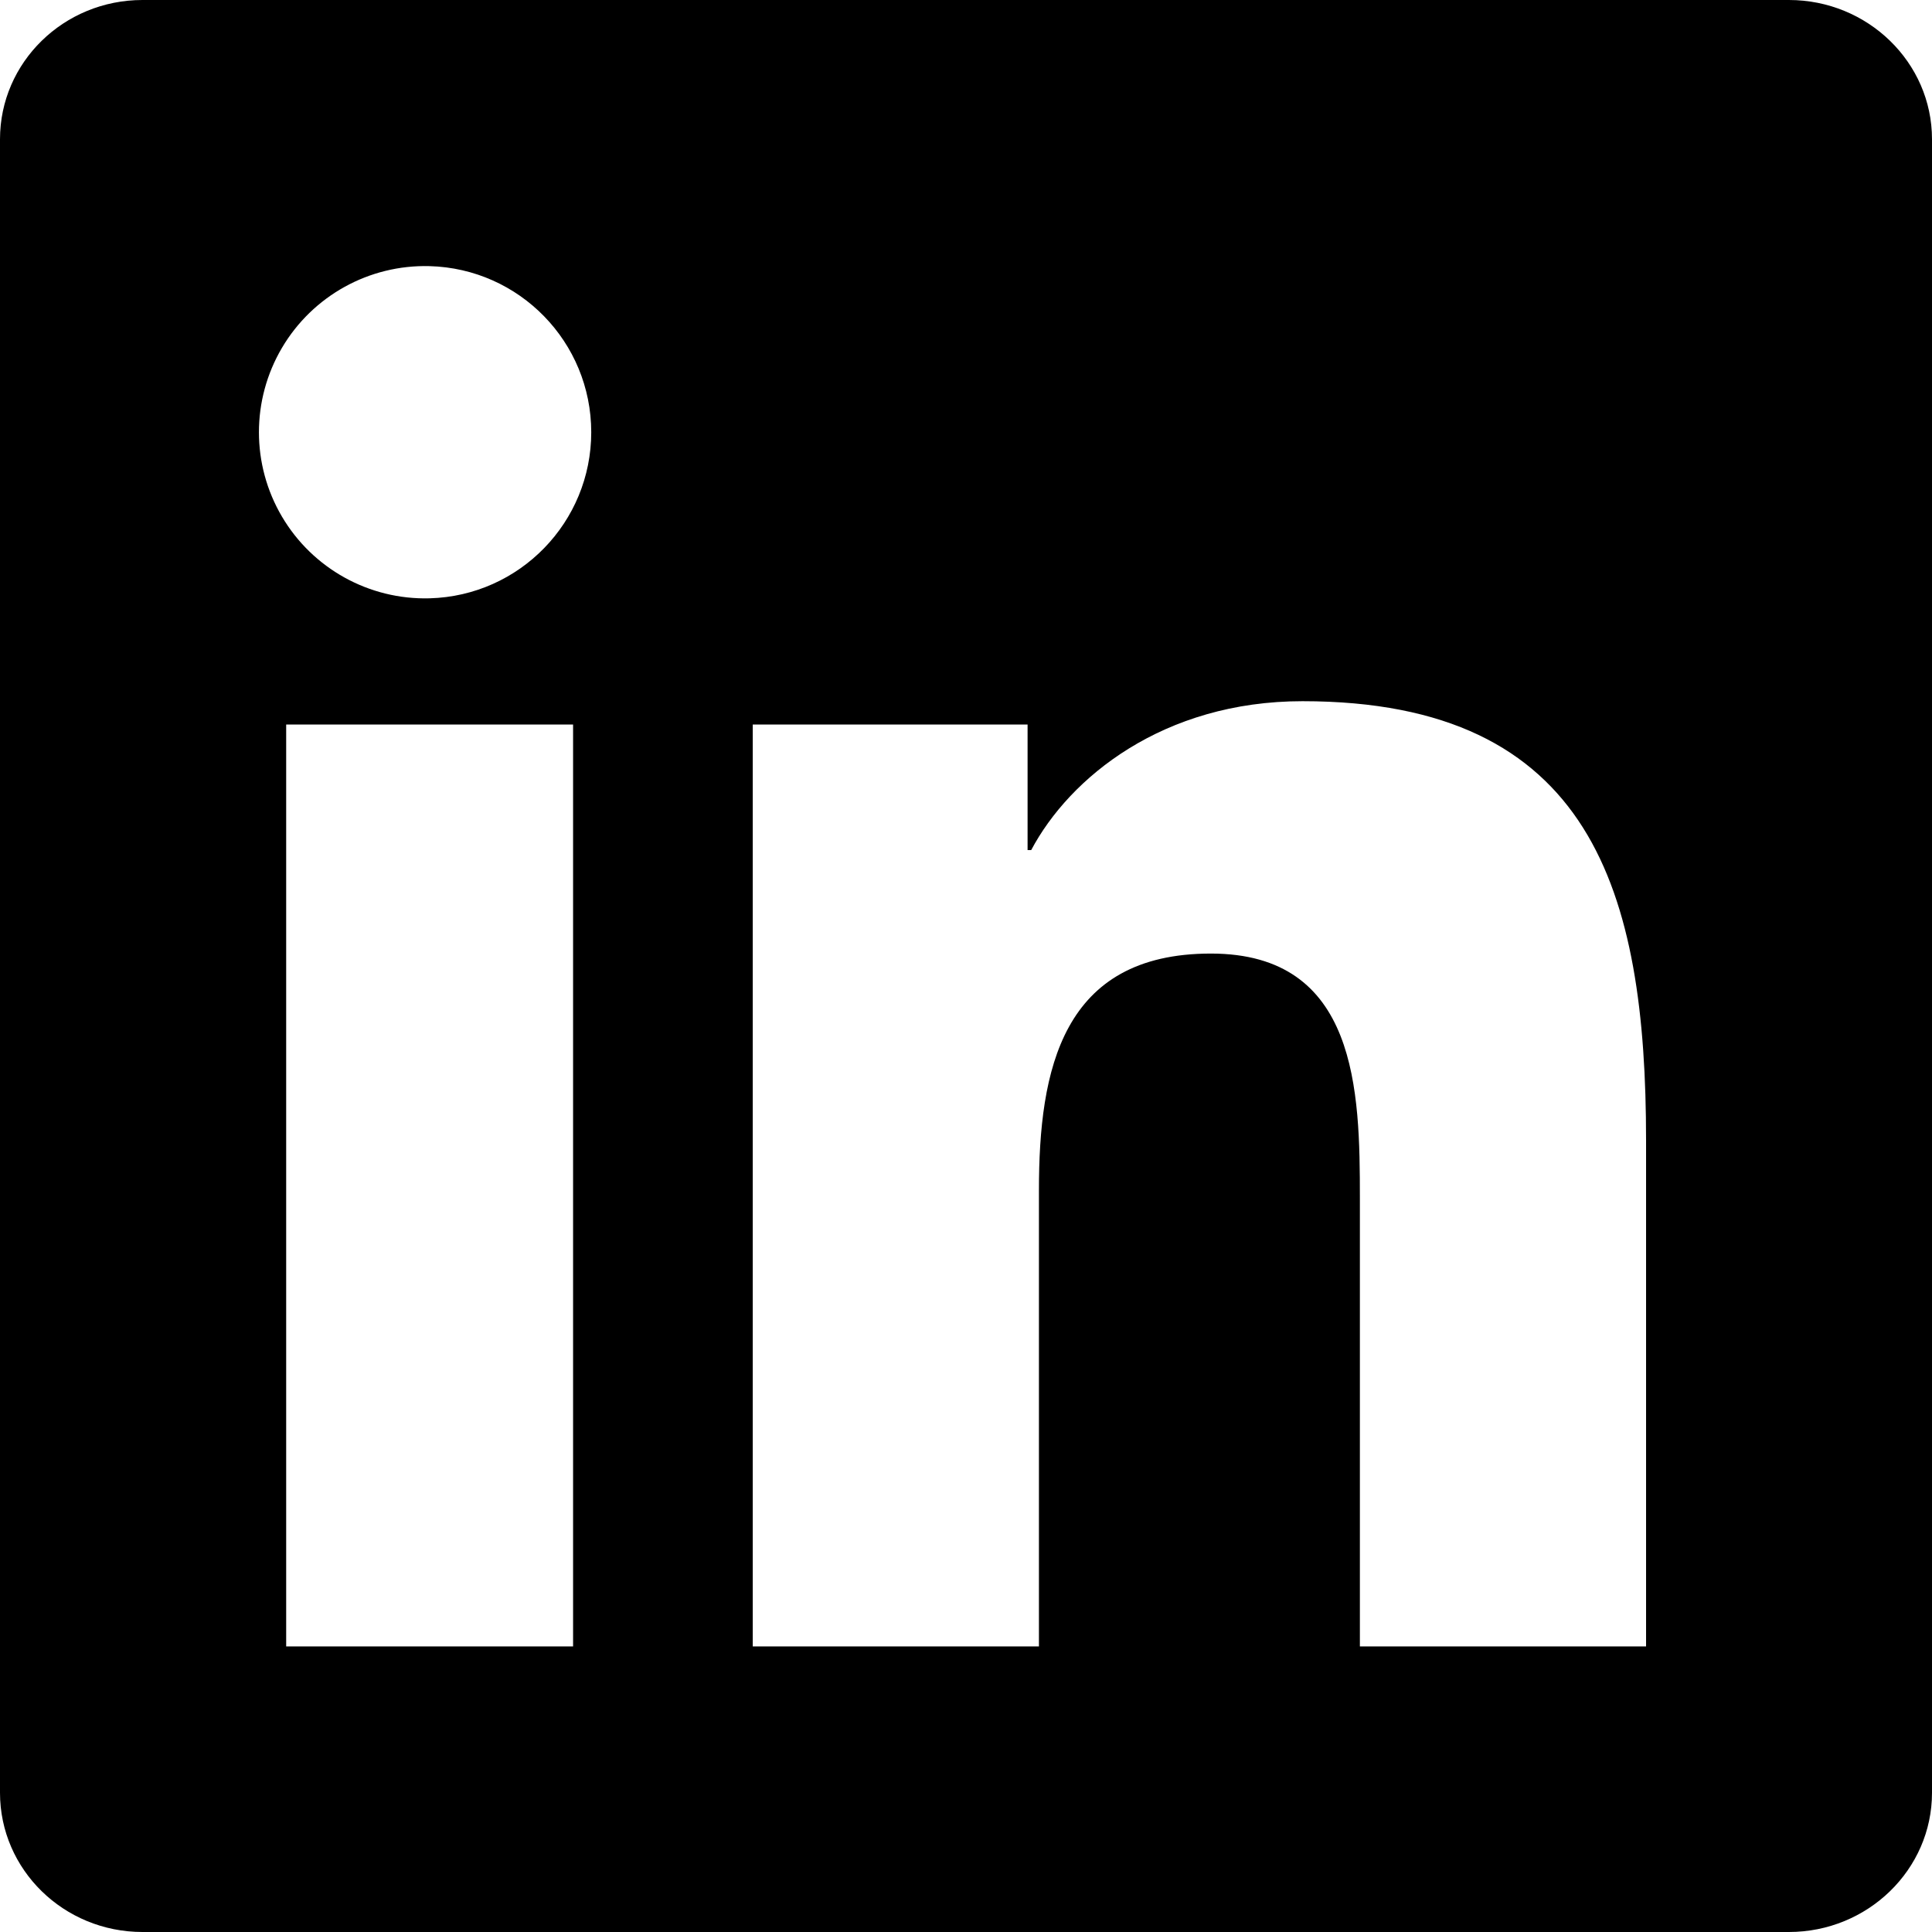
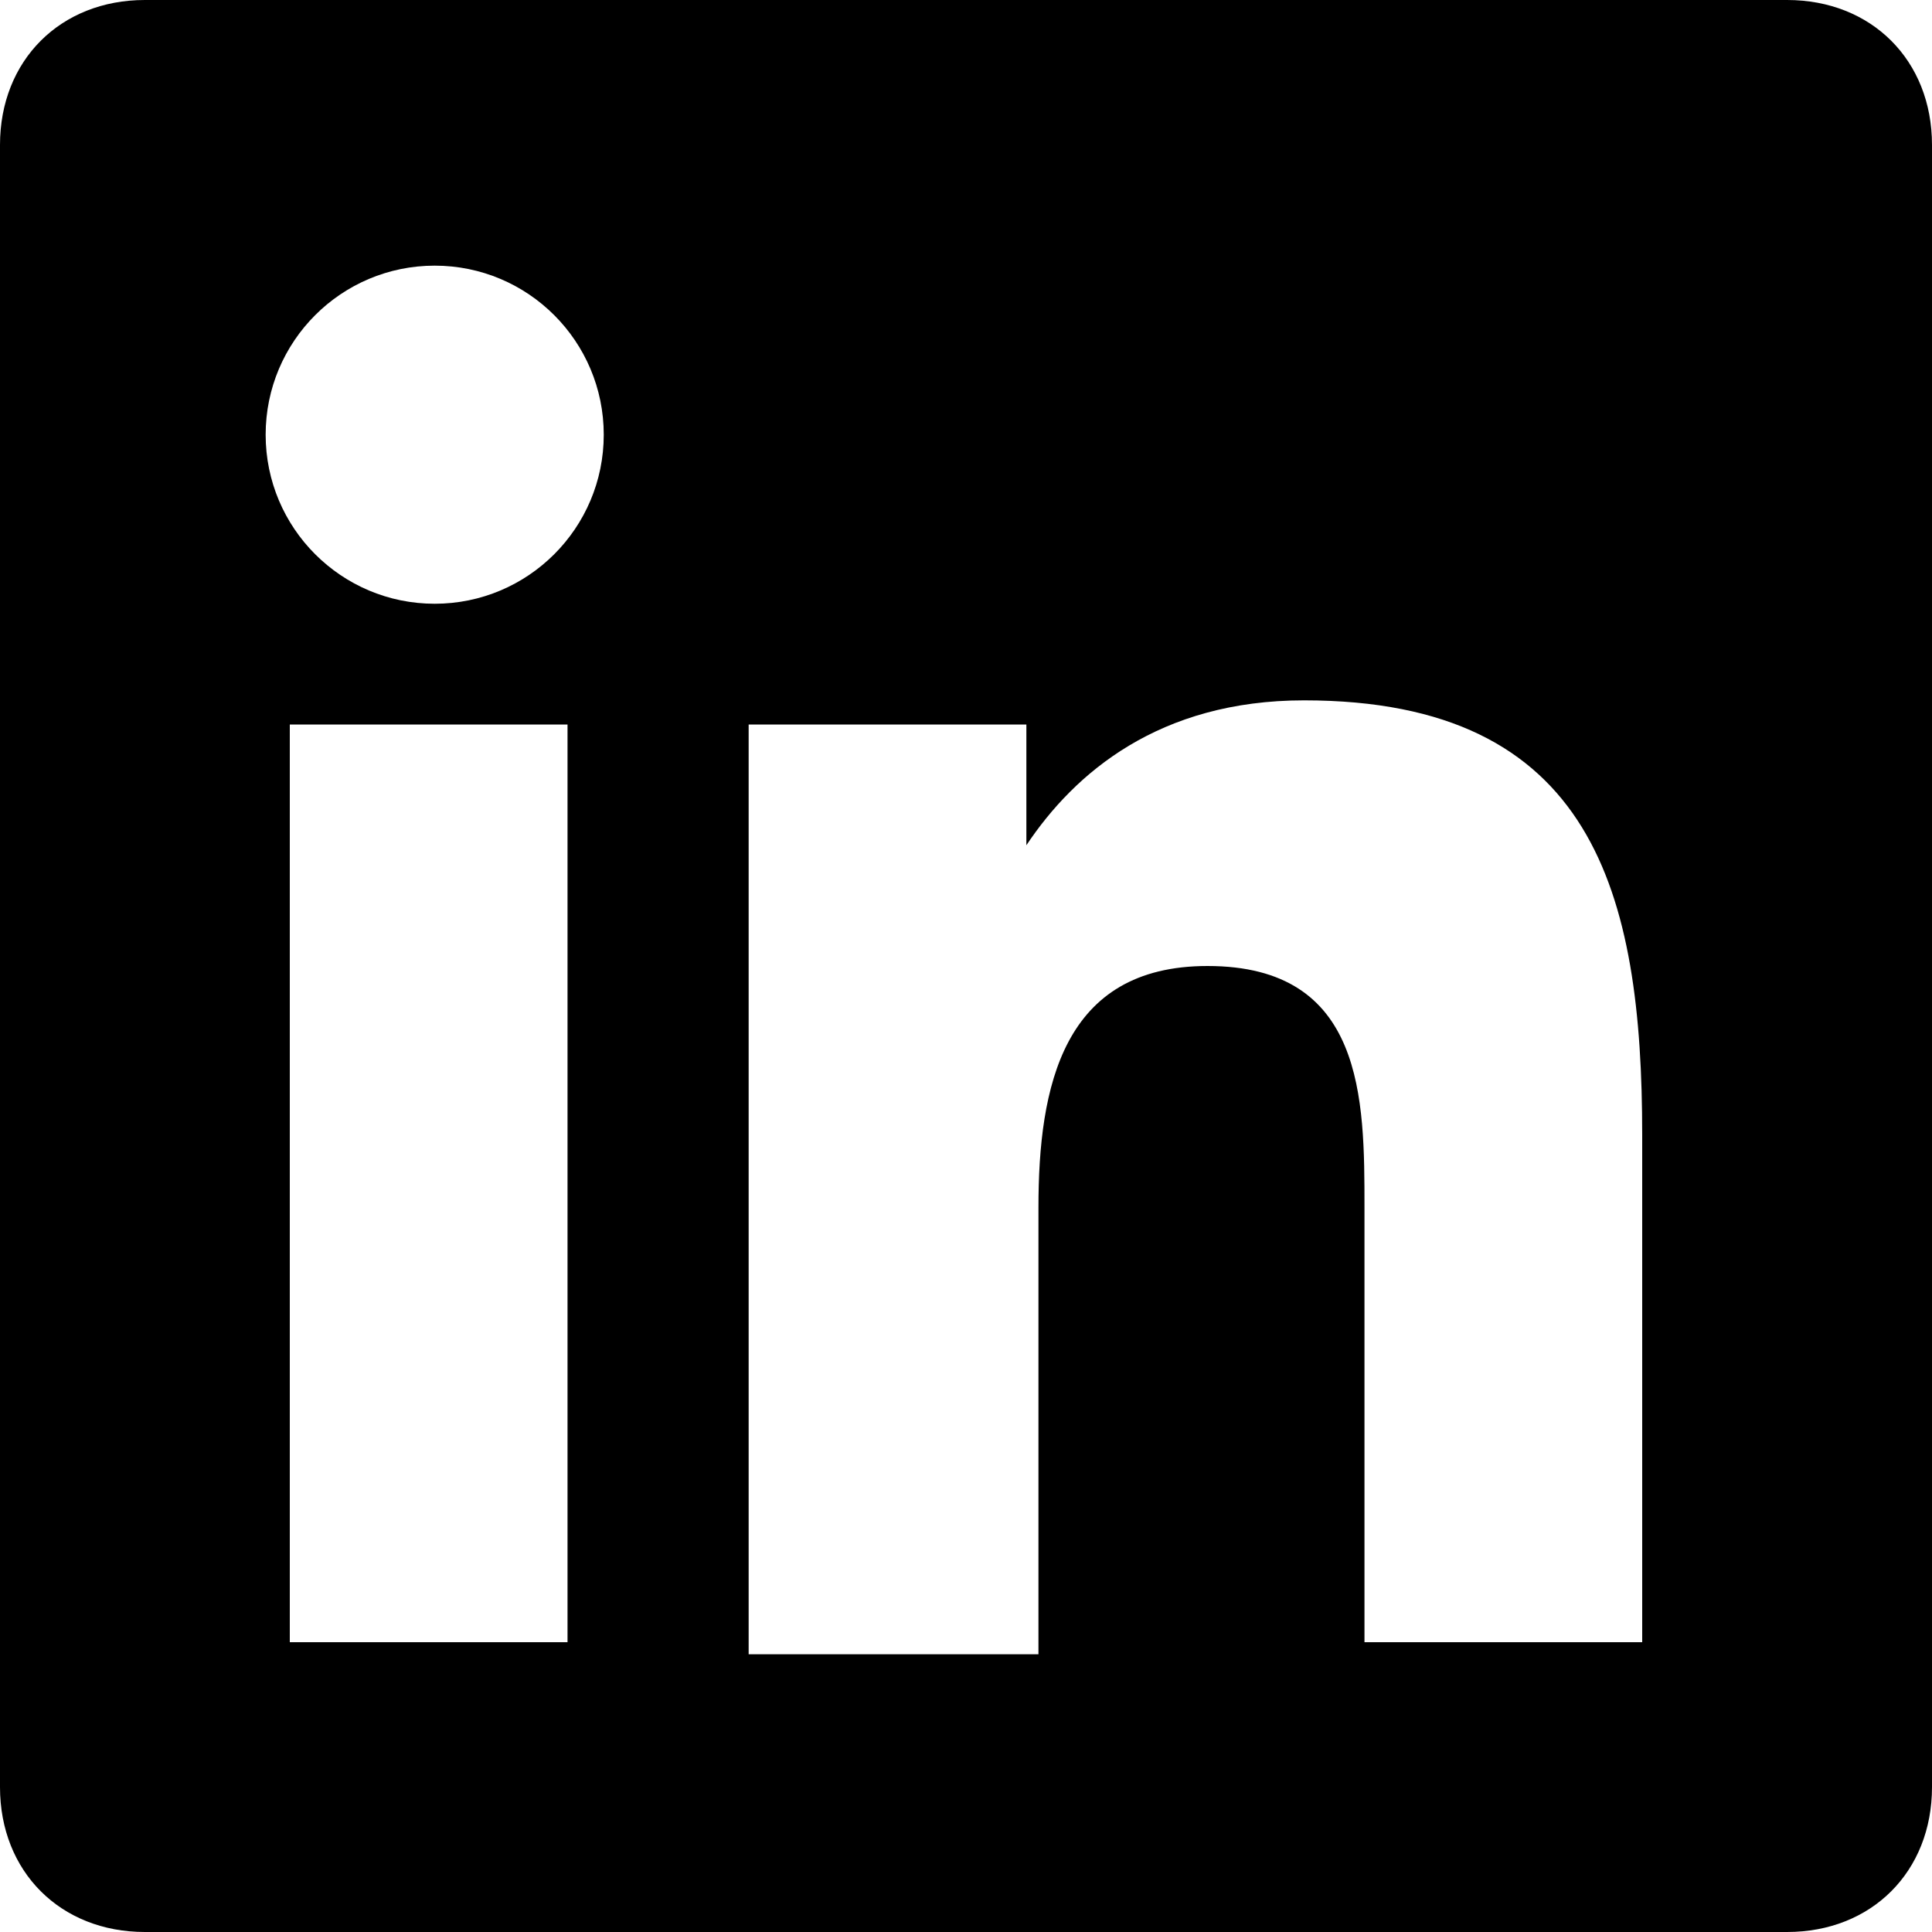
- <svg xmlns="http://www.w3.org/2000/svg" viewBox="0 0 16 16" fill-rule="evenodd" clip-rule="evenodd" stroke-linejoin="round" stroke-miterlimit="1.414">
-   <path d="M13.632 13.635h-2.37V9.922c0-.886-.018-2.025-1.234-2.025-1.235 0-1.424.964-1.424 1.96v3.778h-2.37V6H8.51v1.04h.03c.318-.6 1.092-1.233 2.247-1.233 2.4 0 2.845 1.58 2.845 3.637v4.188zM3.558 4.955a1.376 1.376 0 1 1-.001-2.751 1.376 1.376 0 0 1 .001 2.751zm1.188 8.68H2.37V6h2.376v7.635zM14.816 0H1.18C.528 0 0 .516 0 1.153v13.694C0 15.484.528 16 1.18 16h13.635c.652 0 1.185-.516 1.185-1.153V1.153C16 .516 15.467 0 14.815 0z" fill-rule="nonzero" />
+ <svg xmlns="http://www.w3.org/2000/svg" viewBox="0 0 16 16" fill-rule="evenodd" clip-rule="evenodd" stroke-linejoin="round" stroke-miterlimit="1.4">
+   <path d="M13.6 13.6h-2.3V10c0-.9 0-2-1.3-2-1.2 0-1.4 1-1.4 2v3.7H6.2V6h2.3v1c.4-.6 1.1-1.2 2.3-1.2 2.4 0 2.8 1.6 2.8 3.6v4.2zM3.6 5a1.4 1.4 0 1 1 0-2.8 1.4 1.4 0 0 1 0 2.8zm1.1 8.6H2.4V6h2.3v7.6zM14.8 0H1.2C.5 0 0 .5 0 1.2v13.6c0 .7.5 1.2 1.2 1.2h13.6c.7 0 1.2-.5 1.2-1.2V1.2c0-.7-.5-1.2-1.2-1.2z" fill-rule="nonzero" />
</svg>
